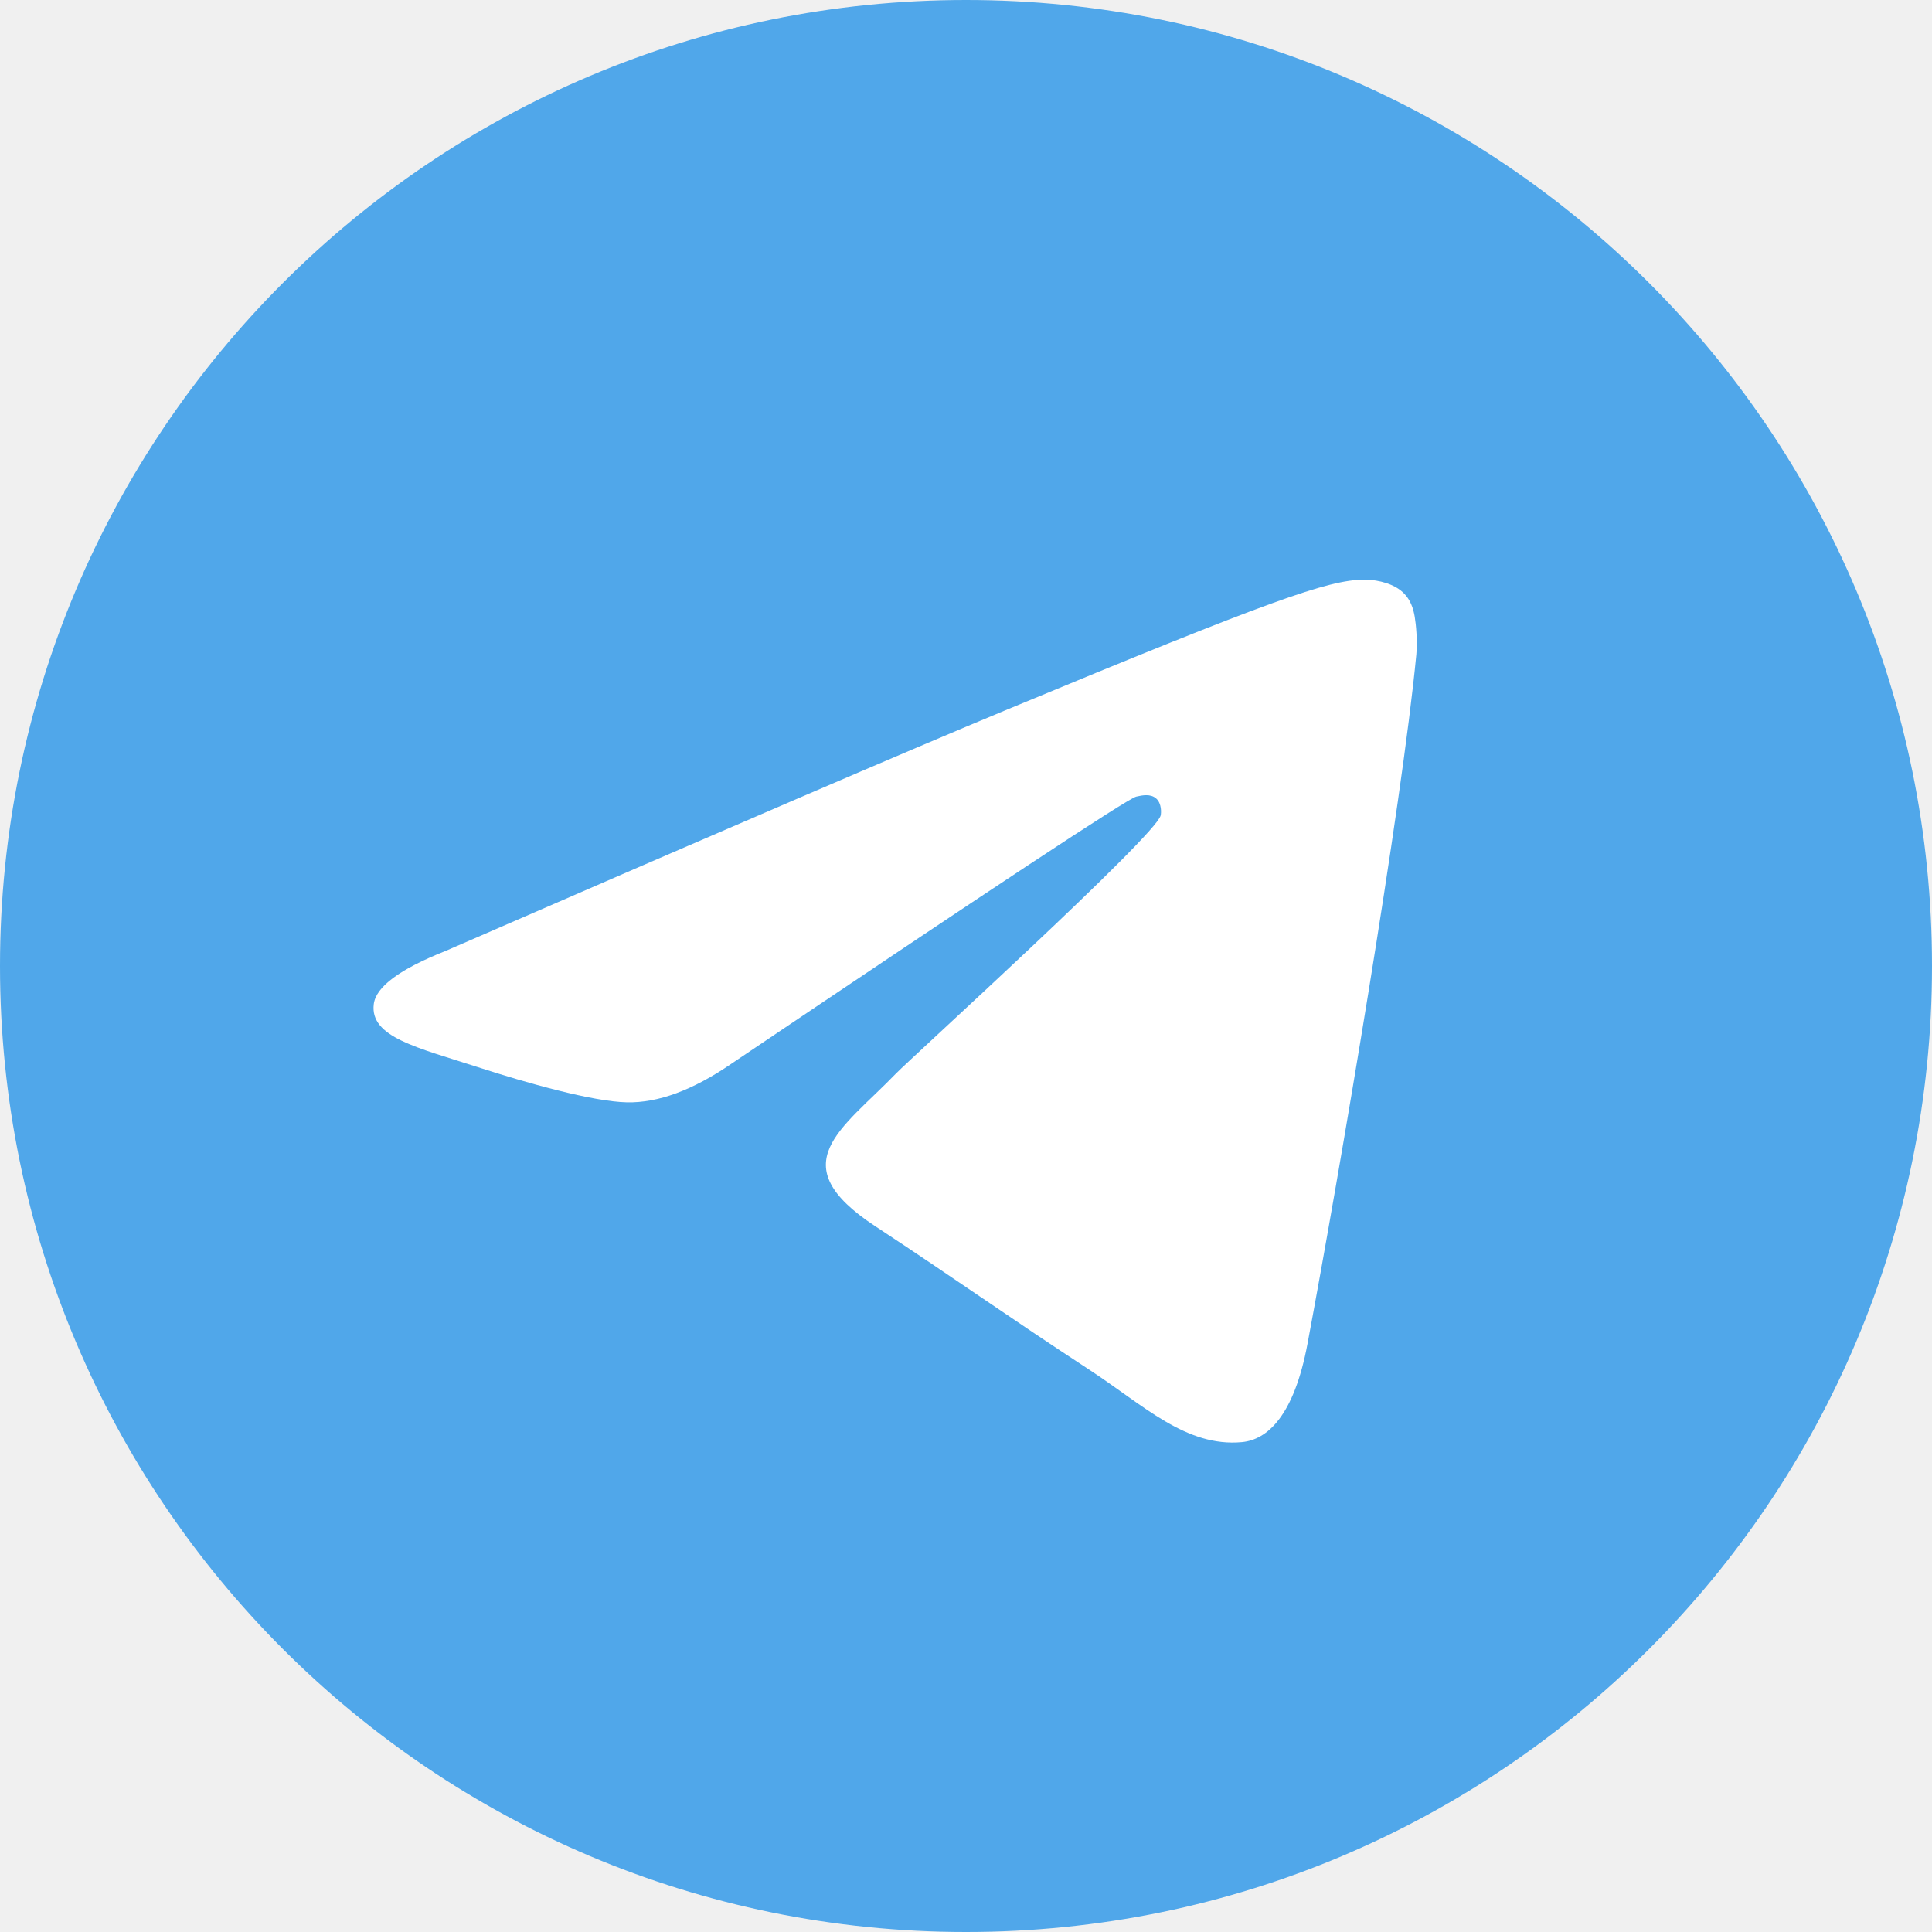
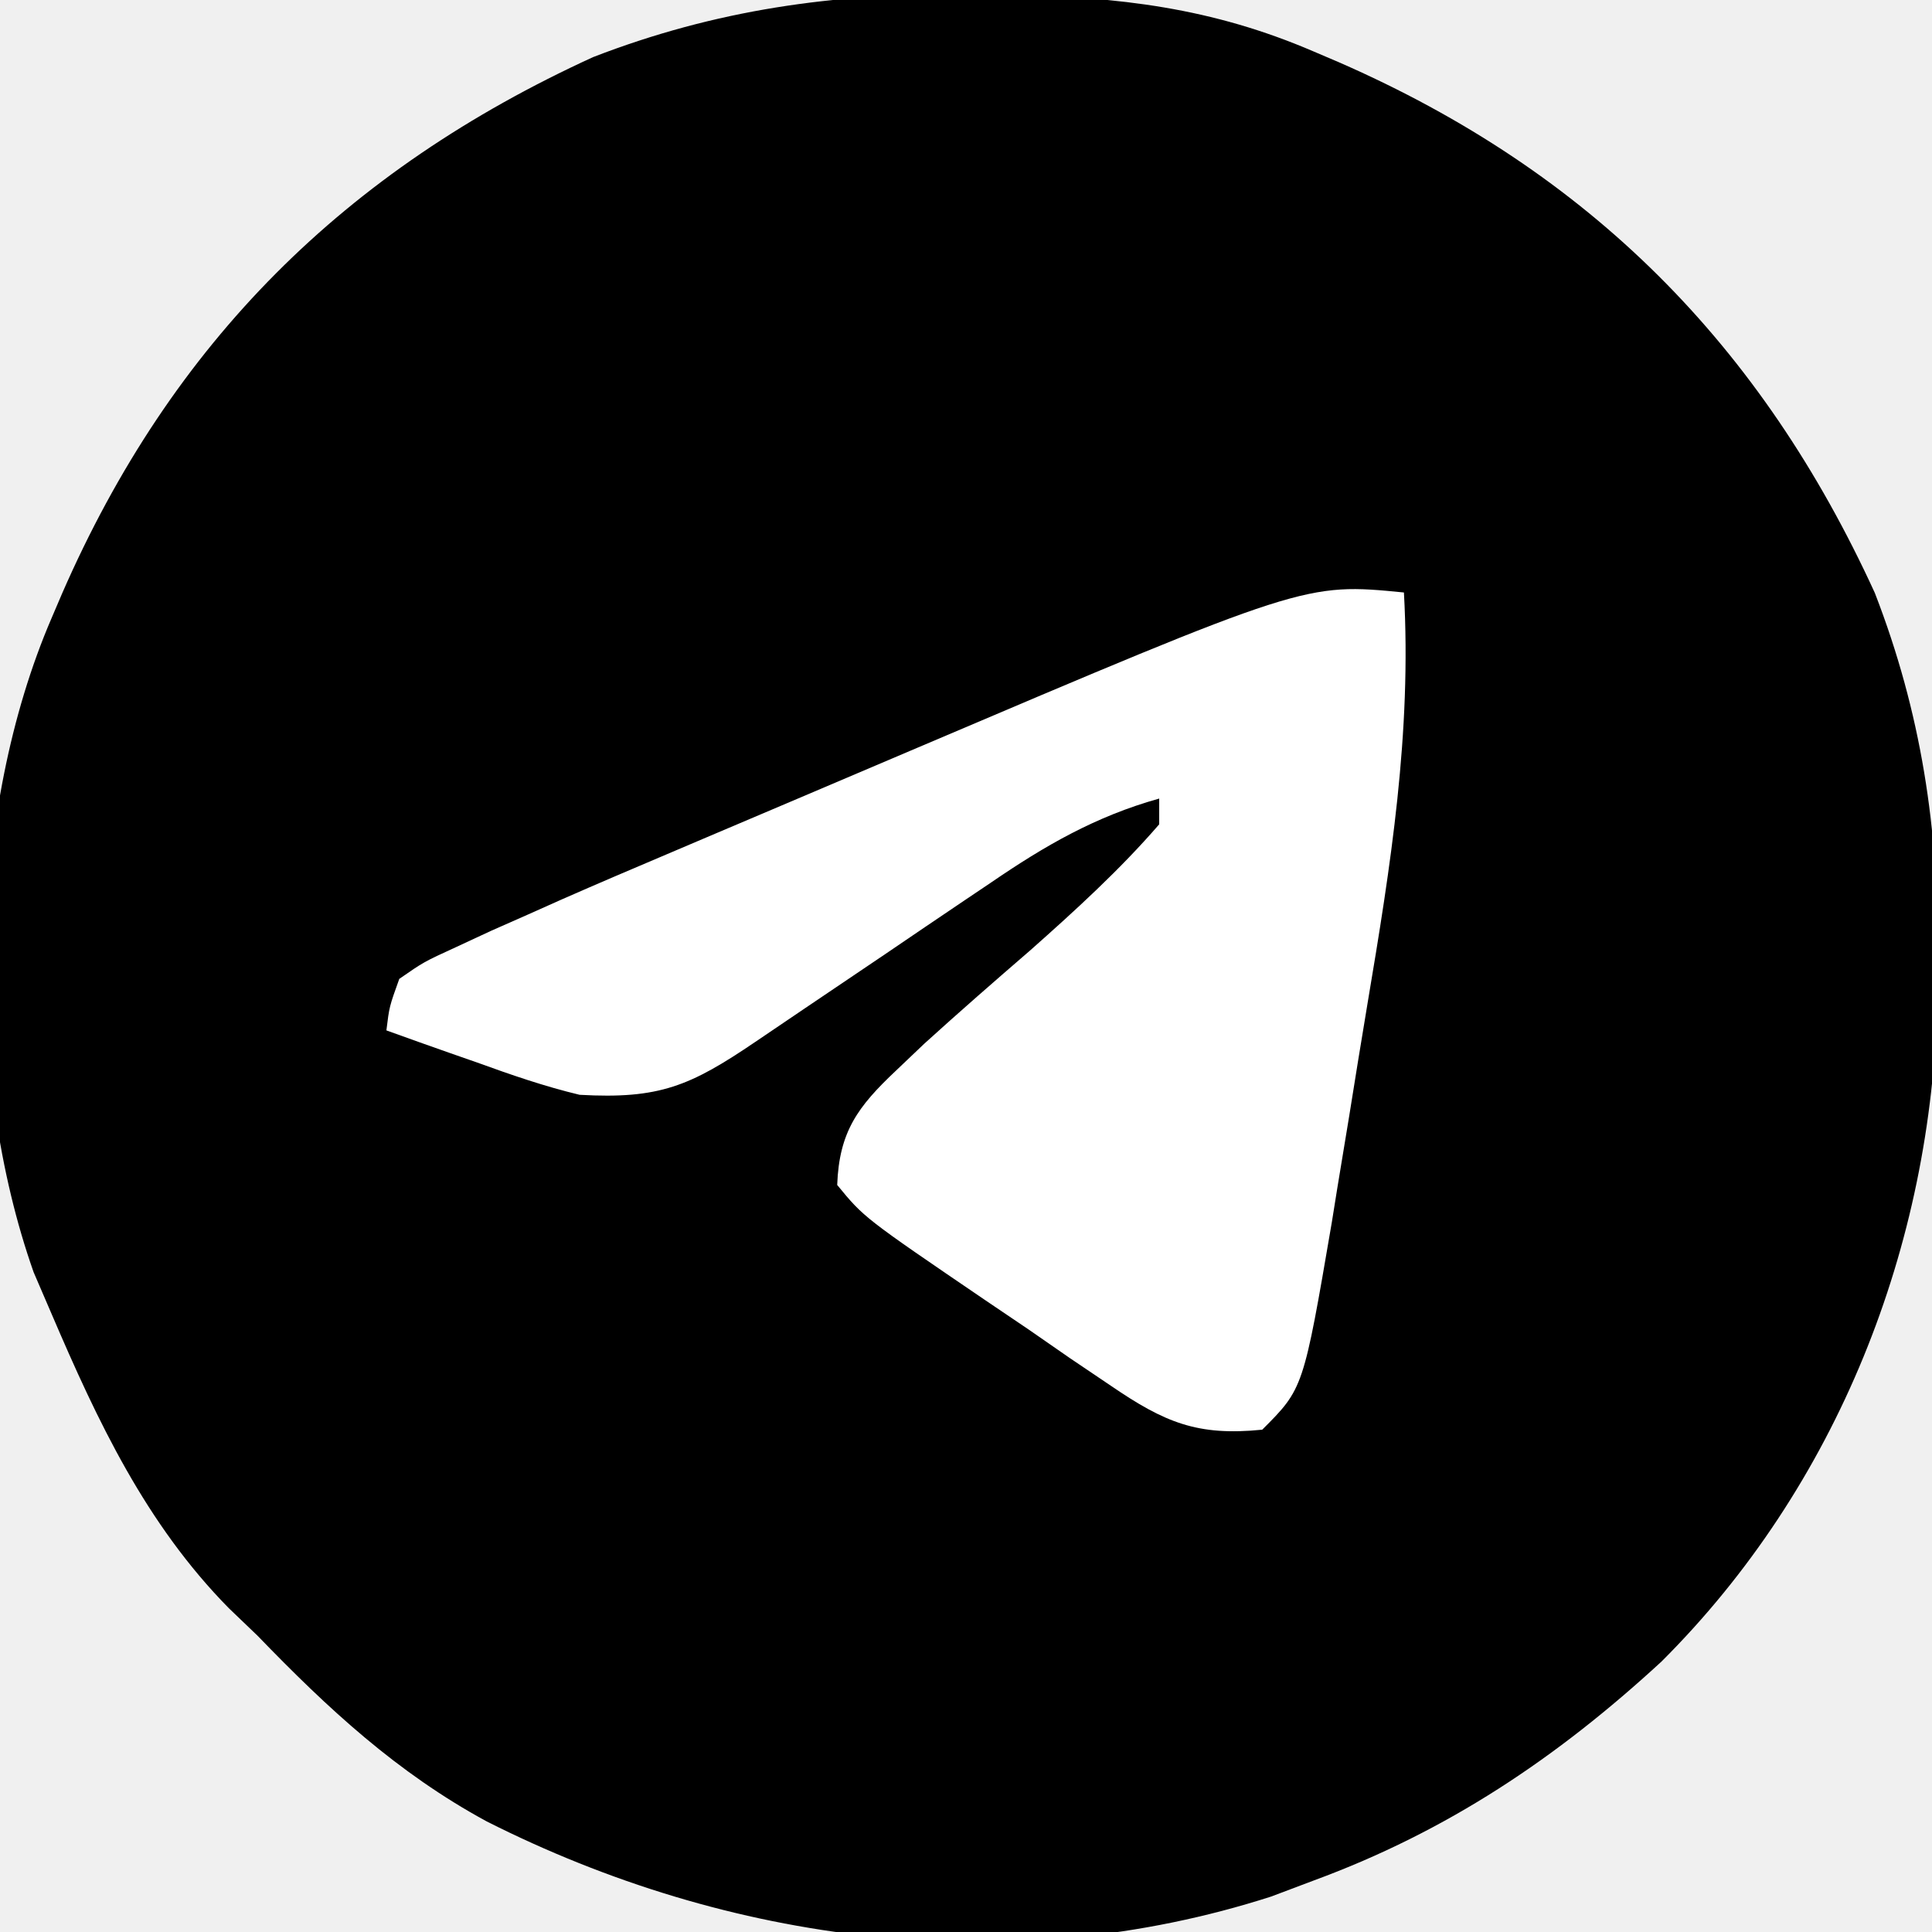
- <svg xmlns="http://www.w3.org/2000/svg" width="150px" height="150px" viewBox="0 0 150 150" version="1.1">
-   <g id="Artboard" stroke="none" stroke-width="1" fill="none" fill-rule="evenodd">
-     <circle id="Oval" fill="#50A7EA" cx="75" cy="75" r="75" />
-     <path d="M34.568,73.843 C56.312,64.388 70.81,58.154 78.065,55.143 C98.778,46.544 103.082,45.05 105.888,45 C106.505,44.99 107.884,45.142 108.778,45.866 C109.532,46.477 109.74,47.303 109.839,47.882 C109.939,48.461 110.062,49.781 109.964,50.813 C108.842,62.584 103.985,91.15 101.514,104.334 C100.468,109.913 98.41,111.784 96.417,111.967 C92.085,112.365 88.796,109.11 84.601,106.365 C78.037,102.07 74.328,99.396 67.956,95.205 C60.592,90.362 65.366,87.7 69.563,83.349 C70.661,82.211 89.745,64.885 90.114,63.313 C90.16,63.117 90.203,62.384 89.767,61.997 C89.331,61.61 88.687,61.743 88.223,61.848 C87.564,61.997 77.078,68.915 56.762,82.603 C53.786,84.643 51.089,85.637 48.674,85.585 C46.011,85.527 40.888,84.082 37.08,82.846 C32.409,81.331 28.696,80.53 29.02,77.956 C29.188,76.615 31.038,75.244 34.568,73.843 Z" id="Path-3" fill="#FFFFFF" />
-   </g>
+ <svg xmlns="http://www.w3.org/2000/svg" version="1.1" width="150" height="150">
+   <path d="M0 0 C1.714 0.014 1.714 0.014 3.462 0.027 C12.005 0.203 19.206 1.03 27.125 4.438 C27.766 4.711 28.407 4.985 29.067 5.267 C48.56 13.783 61.879 27.229 70.688 46.477 C74.285 55.757 75.661 64.834 75.562 74.75 C75.553 75.843 75.544 76.936 75.535 78.062 C75.128 97.156 67.779 115.824 54.125 129.438 C46.029 136.898 37.518 142.617 27.125 146.438 C26.034 146.849 24.944 147.26 23.82 147.684 C3.508 154.221 -18.299 151.34 -37.09 141.851 C-44.039 138.077 -49.416 133.093 -54.875 127.438 C-55.612 126.731 -56.35 126.025 -57.109 125.297 C-63.552 118.754 -67.299 110.786 -70.875 102.438 C-71.334 101.371 -71.793 100.305 -72.266 99.207 C-77.664 83.905 -77.288 63.34 -70.875 48.438 C-70.601 47.797 -70.327 47.156 -70.045 46.496 C-61.529 27.003 -48.084 13.684 -28.836 4.875 C-19.351 1.202 -10.13 -0.096 0 0 Z " fill="#000000" transform="translate(74.875,-0.4375)" />
+   <path d="M0 0 C0.61 10.884 -1.025 21.213 -2.826 31.913 C-3.314 34.822 -3.782 37.734 -4.248 40.646 C-4.556 42.521 -4.865 44.395 -5.176 46.27 C-5.313 47.128 -5.451 47.987 -5.593 48.871 C-7.804 61.804 -7.804 61.804 -11 65 C-16.042 65.512 -18.593 64.427 -22.73 61.605 C-23.78 60.897 -24.83 60.189 -25.912 59.459 C-27.533 58.335 -27.533 58.335 -29.188 57.188 C-30.28 56.45 -31.372 55.712 -32.498 54.951 C-41.92 48.537 -41.92 48.537 -44 46 C-43.848 41.854 -42.388 39.908 -39.438 37.125 C-38.714 36.437 -37.991 35.748 -37.246 35.039 C-34.543 32.585 -31.795 30.186 -29.031 27.801 C-25.54 24.706 -22.053 21.532 -19 18 C-19 17.34 -19 16.68 -19 16 C-23.952 17.387 -27.874 19.655 -32.078 22.535 C-32.731 22.974 -33.383 23.413 -34.056 23.865 C-36.125 25.257 -38.188 26.66 -40.25 28.062 C-42.328 29.467 -44.407 30.869 -46.487 32.271 C-47.777 33.142 -49.066 34.014 -50.353 34.889 C-55.41 38.316 -57.795 39.351 -64 39 C-66.717 38.35 -69.313 37.453 -71.938 36.5 C-72.621 36.262 -73.305 36.023 -74.01 35.777 C-75.677 35.195 -77.339 34.599 -79 34 C-78.774 32.154 -78.774 32.154 -78 30 C-76.095 28.68 -76.095 28.68 -73.613 27.543 C-72.704 27.121 -71.796 26.698 -70.86 26.263 C-69.916 25.846 -68.972 25.429 -68 25 C-67.134 24.613 -66.267 24.226 -65.375 23.827 C-62.659 22.633 -59.932 21.469 -57.199 20.312 C-56.201 19.888 -55.203 19.463 -54.174 19.025 C-52.077 18.132 -49.978 17.242 -47.879 16.353 C-44.705 15.007 -41.533 13.656 -38.361 12.305 C-7.668 -0.752 -7.668 -0.752 0 0 Z " fill="#FFFFFF" transform="translate(109,46)" />
</svg>
